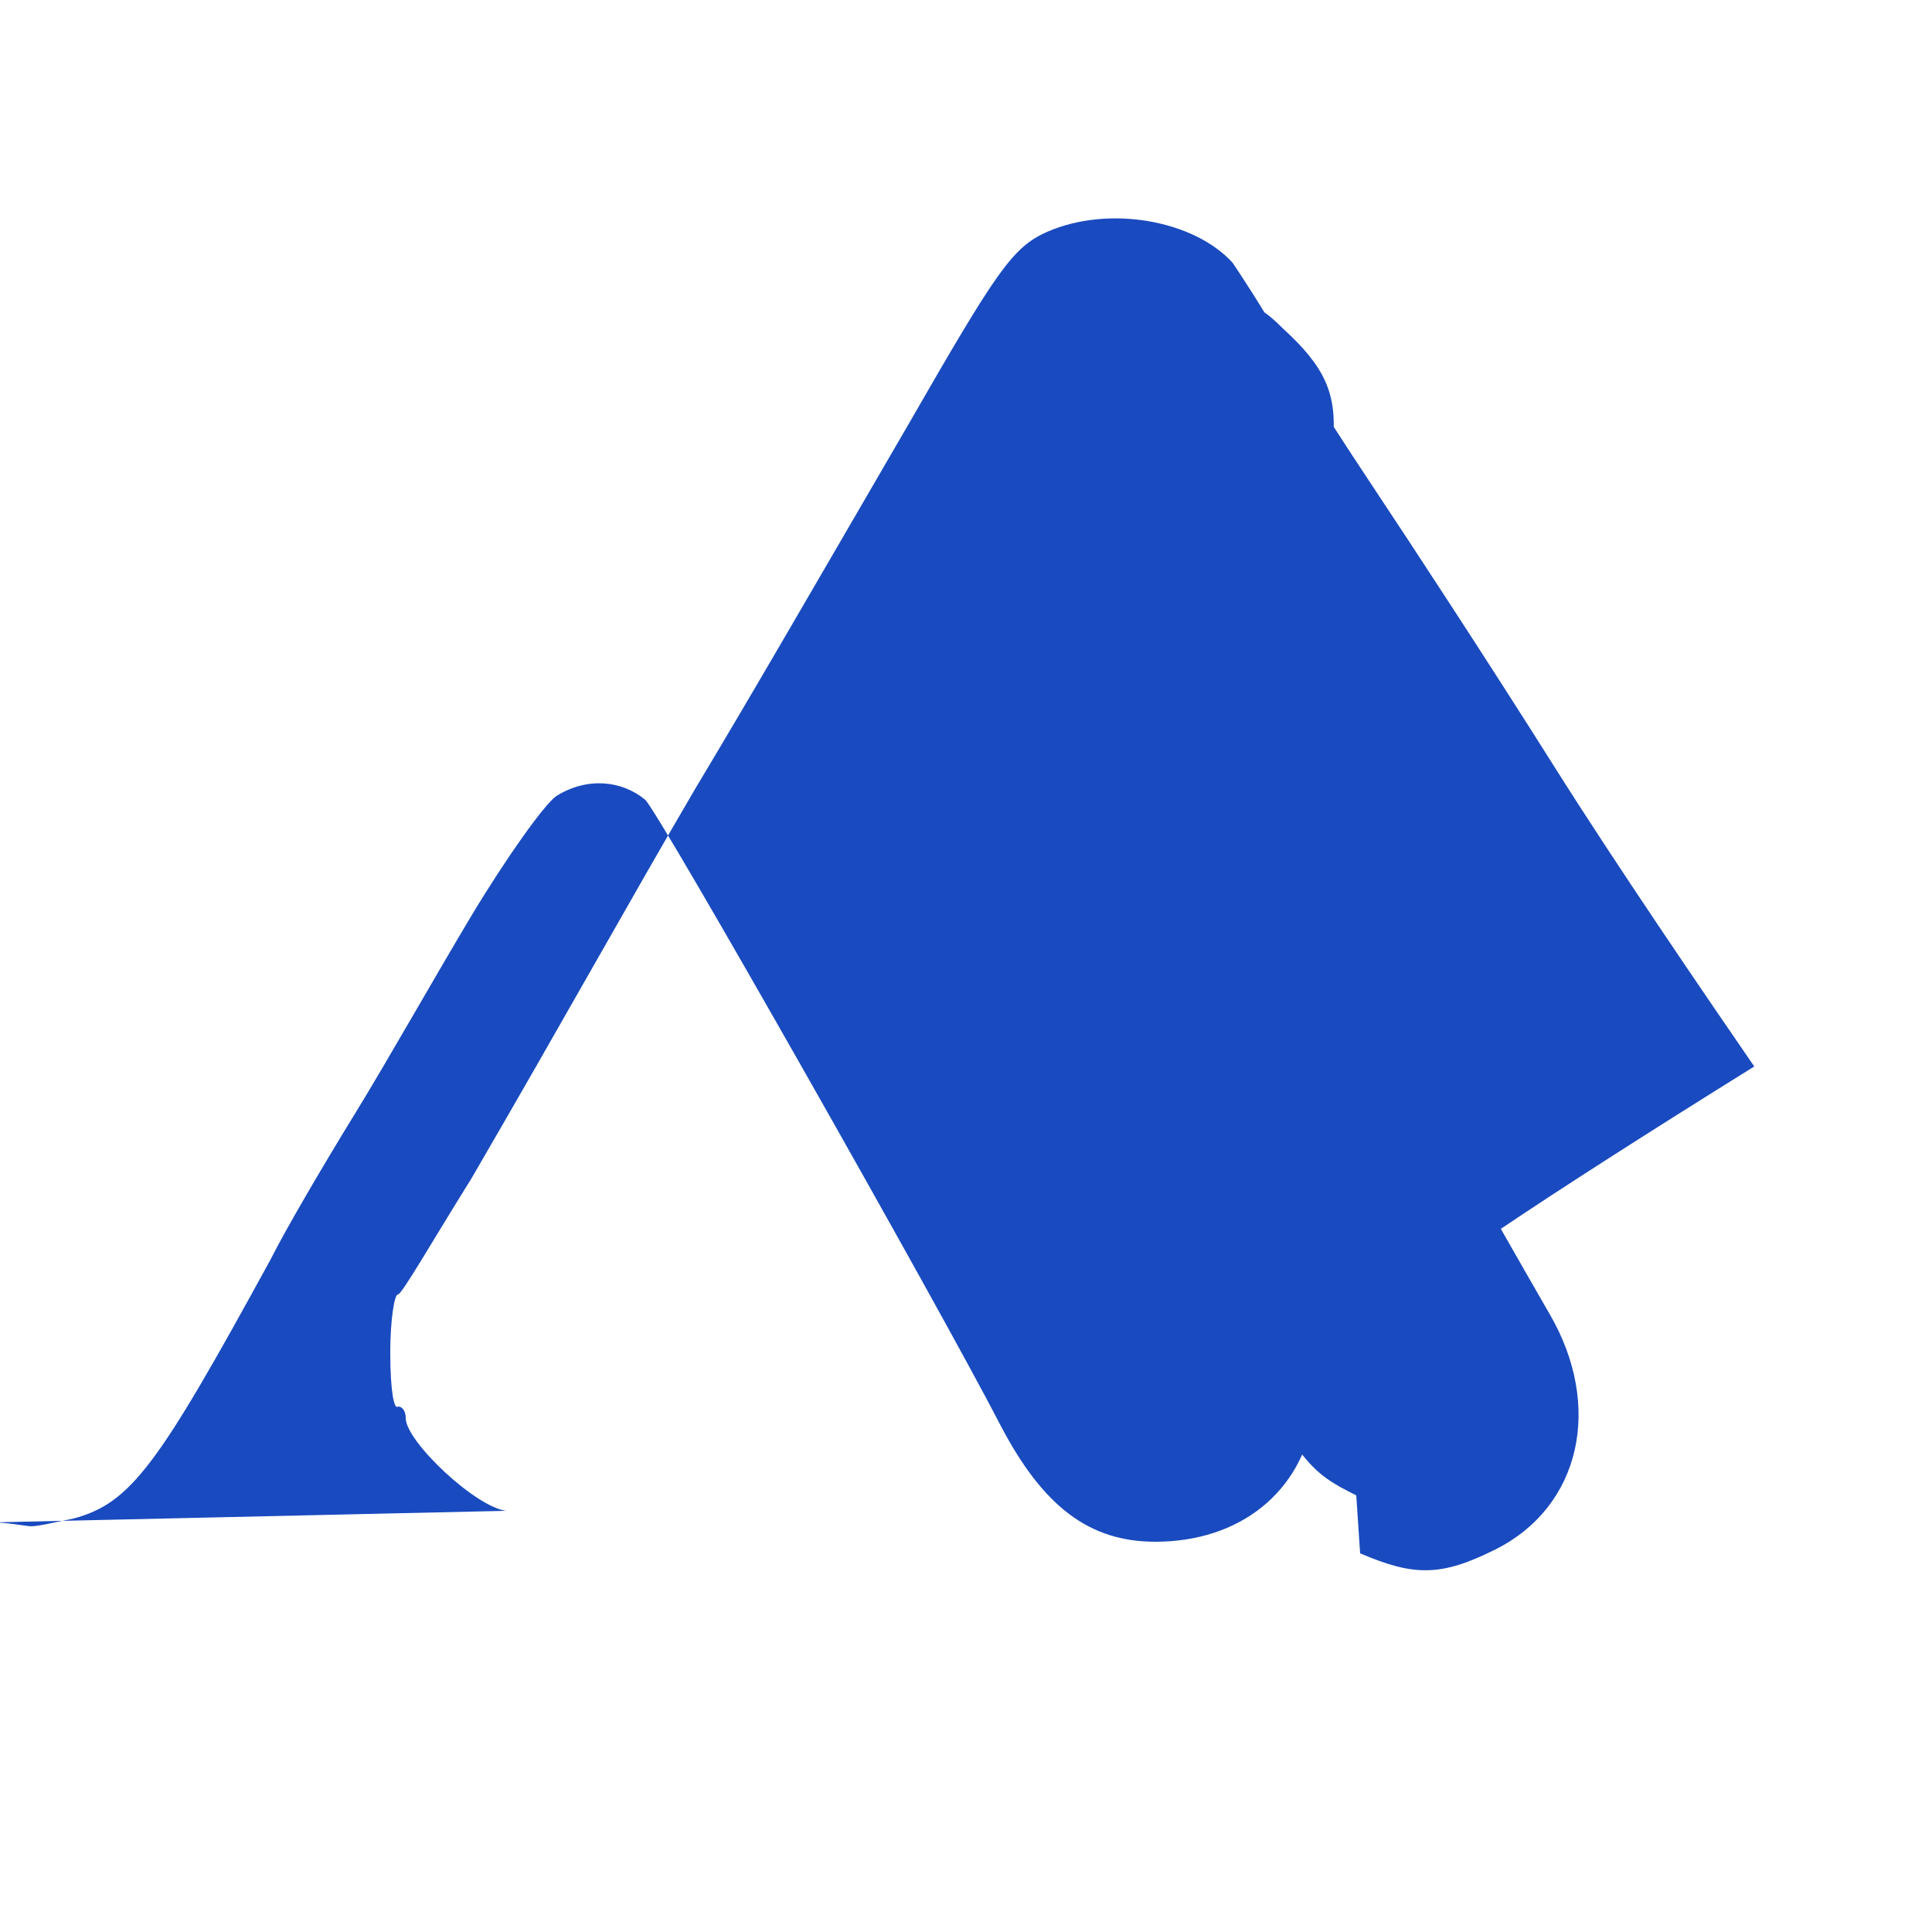
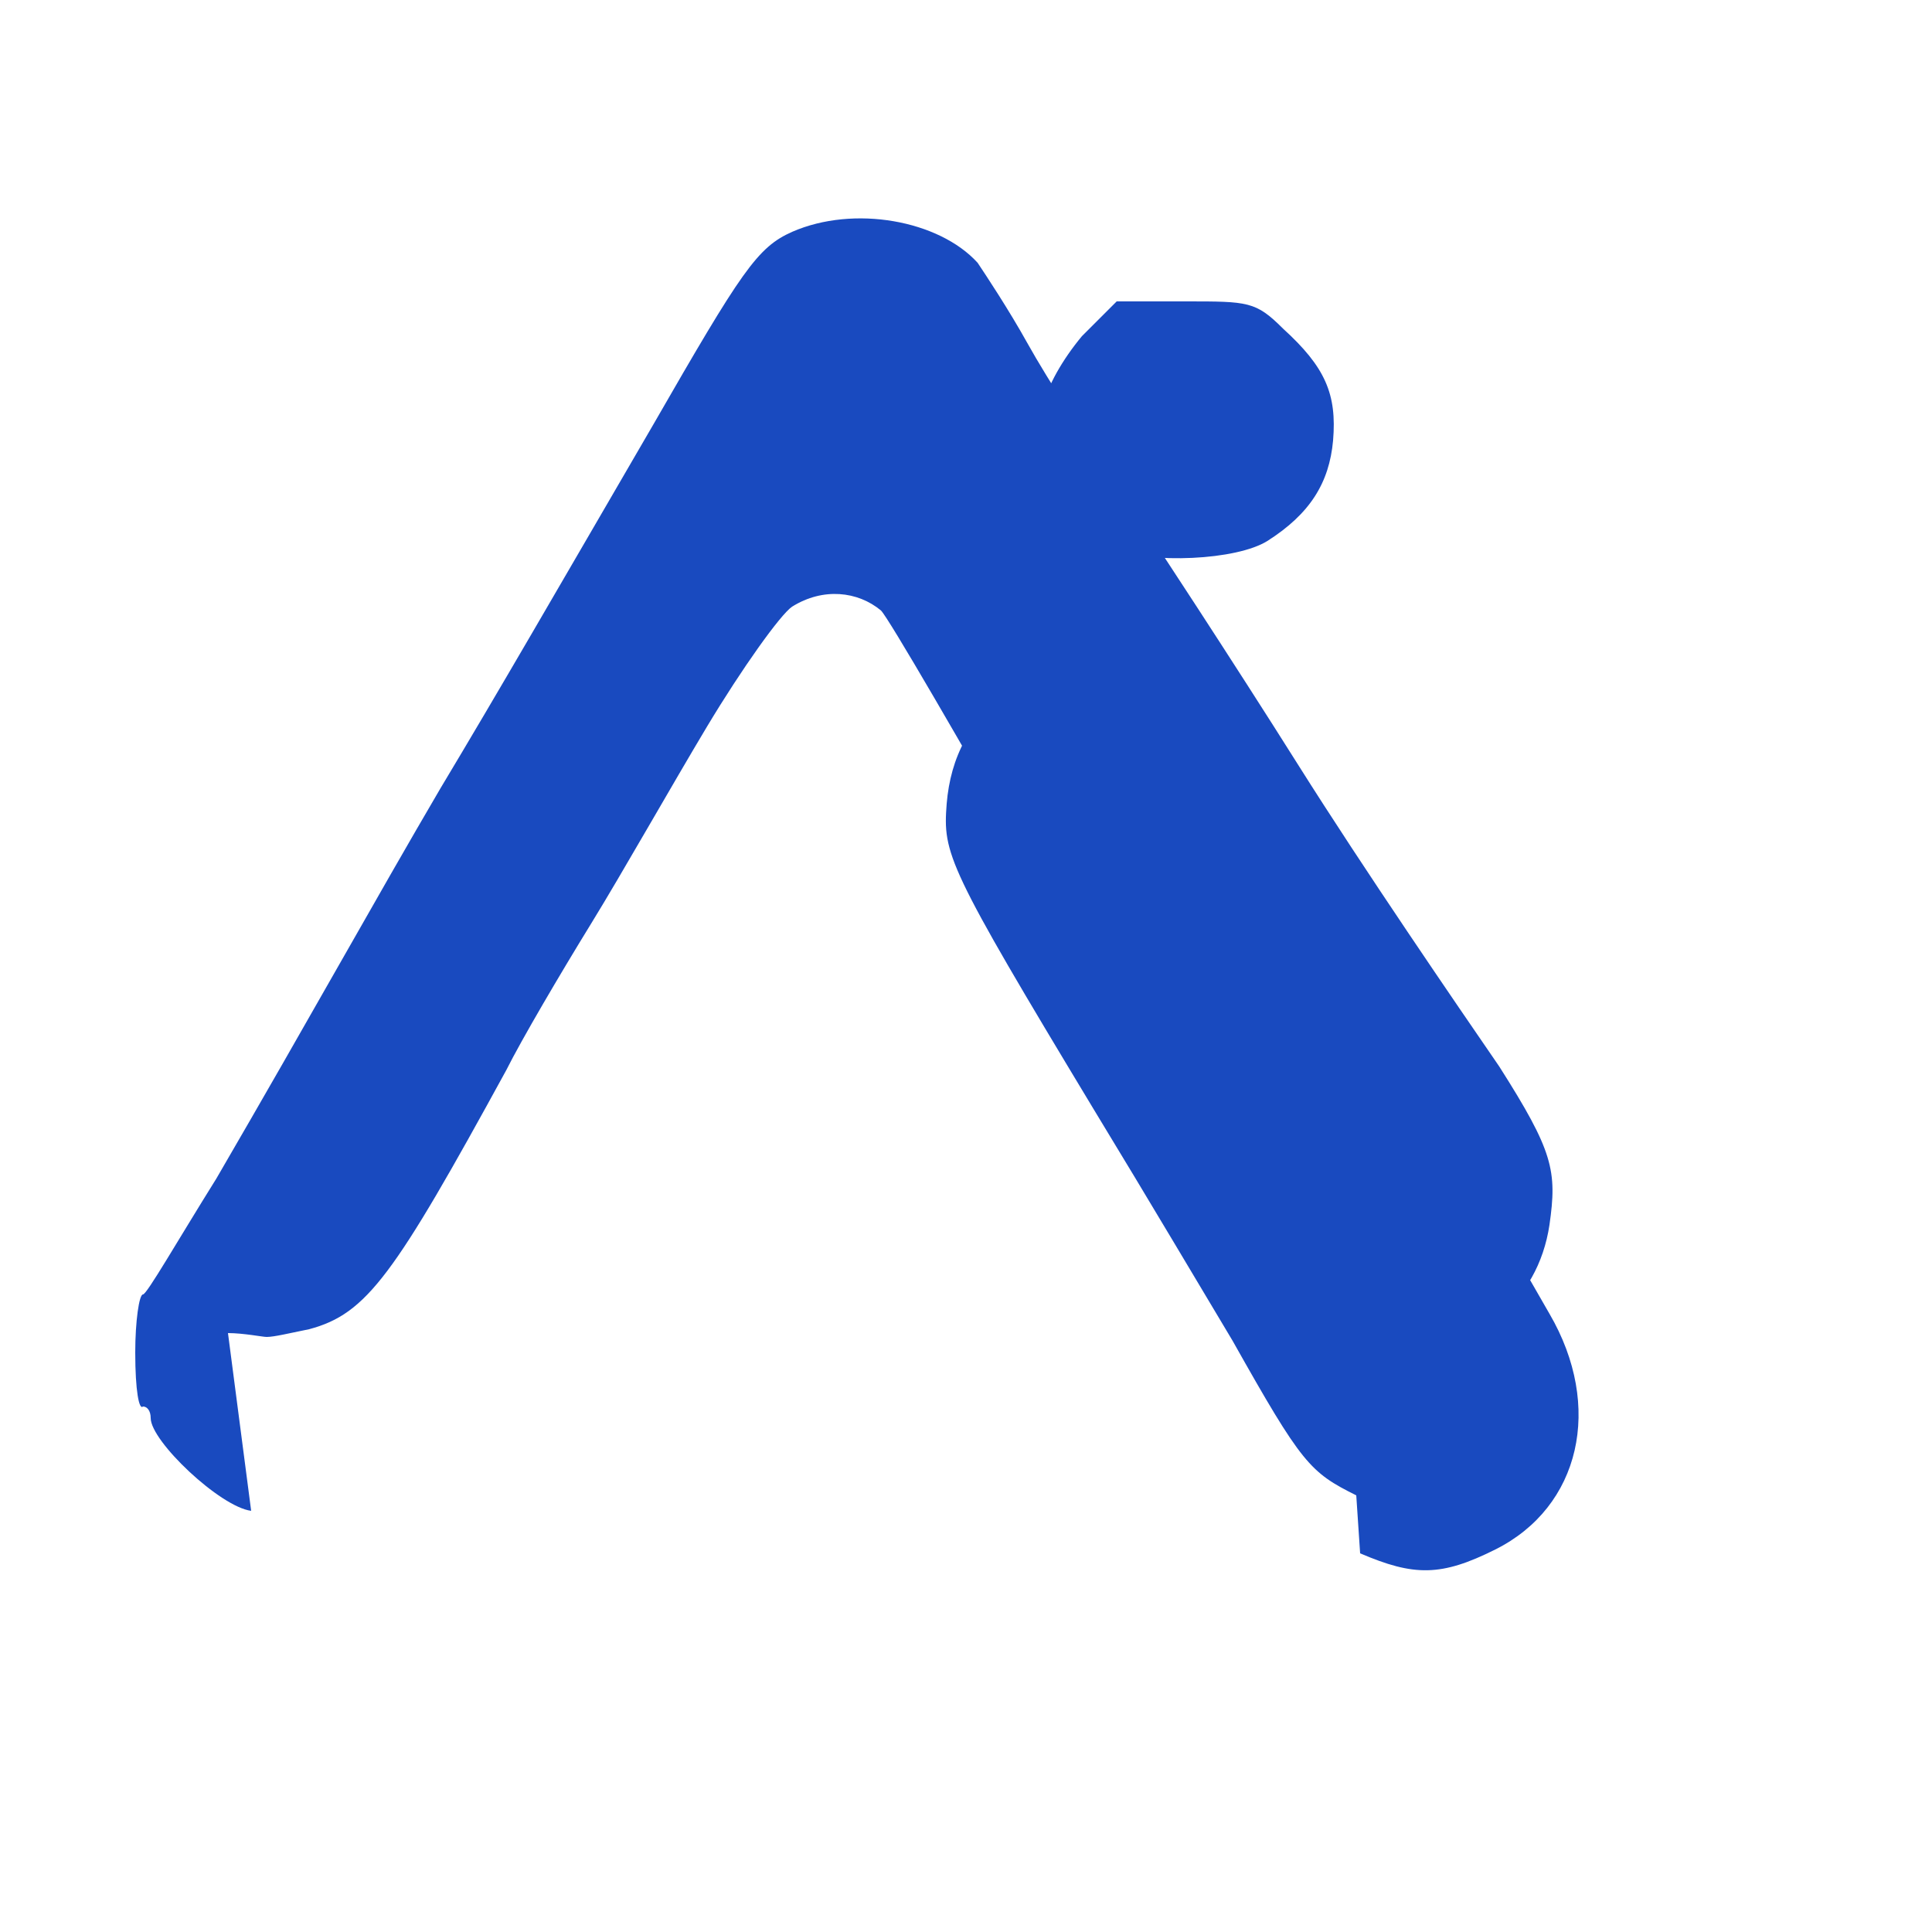
<svg xmlns="http://www.w3.org/2000/svg" version="1.1" id="1" x="0px" y="0px" viewBox="0 0 50 50" style="enable-background:new 0 0 50 50;" xml:space="preserve">
  <style type="text/css">.st0{fill:#194ABF;}</style>
-   <path class="st0" d="M13.1,39.1c-0.8-0.1-2.6-1.8-2.6-2.4c0-0.2-0.1-0.3-0.2-0.3c-0.1,0.1-0.2-0.4-0.2-1.4c0-0.8,0.1-1.5,0.2-1.5 c0.1,0,0.9-1.4,1.9-3c2.5-4.3,4.1-7.2,5.8-10.1c1.5-2.5,3-5.1,5.5-9.4c2.3-4.0,2.7-4.6,3.6-5c1.6-0.7,3.8-0.3,4.8,0.8 c0.2,0.3,0.8,1.2,1.3,2.1c0.5,0.9,1.6,2.6,2.4,3.8s2.9,4.4,4.6,7.1s4.1,6.2,5.2,7.8C34,34.7,34.2,35.2,34,36.6c-0.3,2.0-1.9,3.3-4.1,3.3 c-1.7,0-2.9-0.9-4-3c-1.6-3.1-8.8-15.8-9.2-16.2c-0.6-0.5-1.5-0.6-2.3-0.1c-0.3,0.2-1.3,1.6-2.2,3.1c-0.9,1.5-2.2,3.8-3,5.1 c-0.8,1.3-1.8,3.0-2.2,3.8c-2.9,5.3-3.6,6.3-5.1,6.7c-0.5,0.1-0.9,0.2-1.1,0.2c-0.1,0-0.6-0.1-1.0-0.1z M35.1,38.7 c-1.2-0.6-1.4-0.8-3.2-4.0c-0.6-1.0-2.2-3.7-3.6-6.0c-3.8-6.3-3.9-6.6-3.8-7.9c0.1-1.2,0.6-2.2,1.7-3.0c0.5-0.4,1.0-0.5,2.1-0.5 c2.3,0,2.5,0.2,7.0,8.2c2.2,4.0,4.4,7.8,4.8,8.5c1.4,2.4,0.8,5.0-1.4,6.1c-1.4,0.7-2.1,0.7-3.5,0.1z M29.1,14.5 c-1.4-0.6-2.4-2.4-2.1-4.0c0.1-0.5,0.5-1.2,1.0-1.8l0.9-0.9h1.8c1.6,0,1.8,0.0,2.5,0.7c1.1,1.0,1.4,1.7,1.3,2.9 c-0.1,1.1-0.6,1.9-1.7,2.6c-0.8,0.5-3.0,0.6-4.1,0.2z" />
+   <path class="st0" d="M6.5,39.1c-0.8-0.1-2.6-1.8-2.6-2.4c0-0.2-0.1-0.3-0.2-0.3c-0.1,0.1-0.2-0.4-0.2-1.4c0-0.8,0.1-1.5,0.2-1.5 c0.1,0,0.9-1.4,1.9-3c2.5-4.3,4.1-7.2,5.8-10.1c1.5-2.5,3-5.1,5.5-9.4c2.3-4,2.7-4.6,3.6-5c1.6-0.7,3.8-0.3,4.8,0.8c0.2,0.3,0.8,1.2,1.3,2.1c0.5,0.9,1.6,2.6,2.4,3.8s2.9,4.4,4.6,7.1s4.1,6.2,5.2,7.8c1.4,2.2,1.5,2.7,1.3,4.1 c-0.3,2-1.9,3.3-4.1,3.3c-1.7,0-2.9-0.9-4-3c-1.6-3.1-8.8-15.8-9.2-16.2c-0.6-0.5-1.5-0.6-2.3-0.1c-0.3,0.2-1.3,1.6-2.2,3.1 c-0.9,1.5-2.2,3.8-3,5.1c-0.8,1.3-1.8,3-2.2,3.8c-2.9,5.3-3.6,6.3-5.1,6.7c-0.5,0.1-0.9,0.2-1.1,0.2c-0.1,0-0.6-0.1-1-0.1z M35.1,38.7c-1.2-0.6-1.4-0.8-3.2-4c-0.6-1-2.2-3.7-3.6-6c-3.8-6.3-3.9-6.6-3.8-7.9c0.1-1.2,0.6-2.2,1.7-3c0.5-0.4,1-0.5,2.1-0.5 c2.3,0,2.5,0.2,7,8.2c2.2,4,4.4,7.8,4.8,8.5c1.4,2.4,0.8,5-1.4,6.1c-1.4,0.7-2.1,0.7-3.5,0.1z M29.1,14.5c-1.4-0.6-2.4-2.4-2.1-4 c0.1-0.5,0.5-1.2,1-1.8l0.9-0.9h1.8c1.6,0,1.8,0,2.5,0.7c1.1,1,1.4,1.7,1.3,2.9c-0.1,1.1-0.6,1.9-1.7,2.6 c-0.8,0.5-3,0.6-4.1,0.2z" />
</svg>
